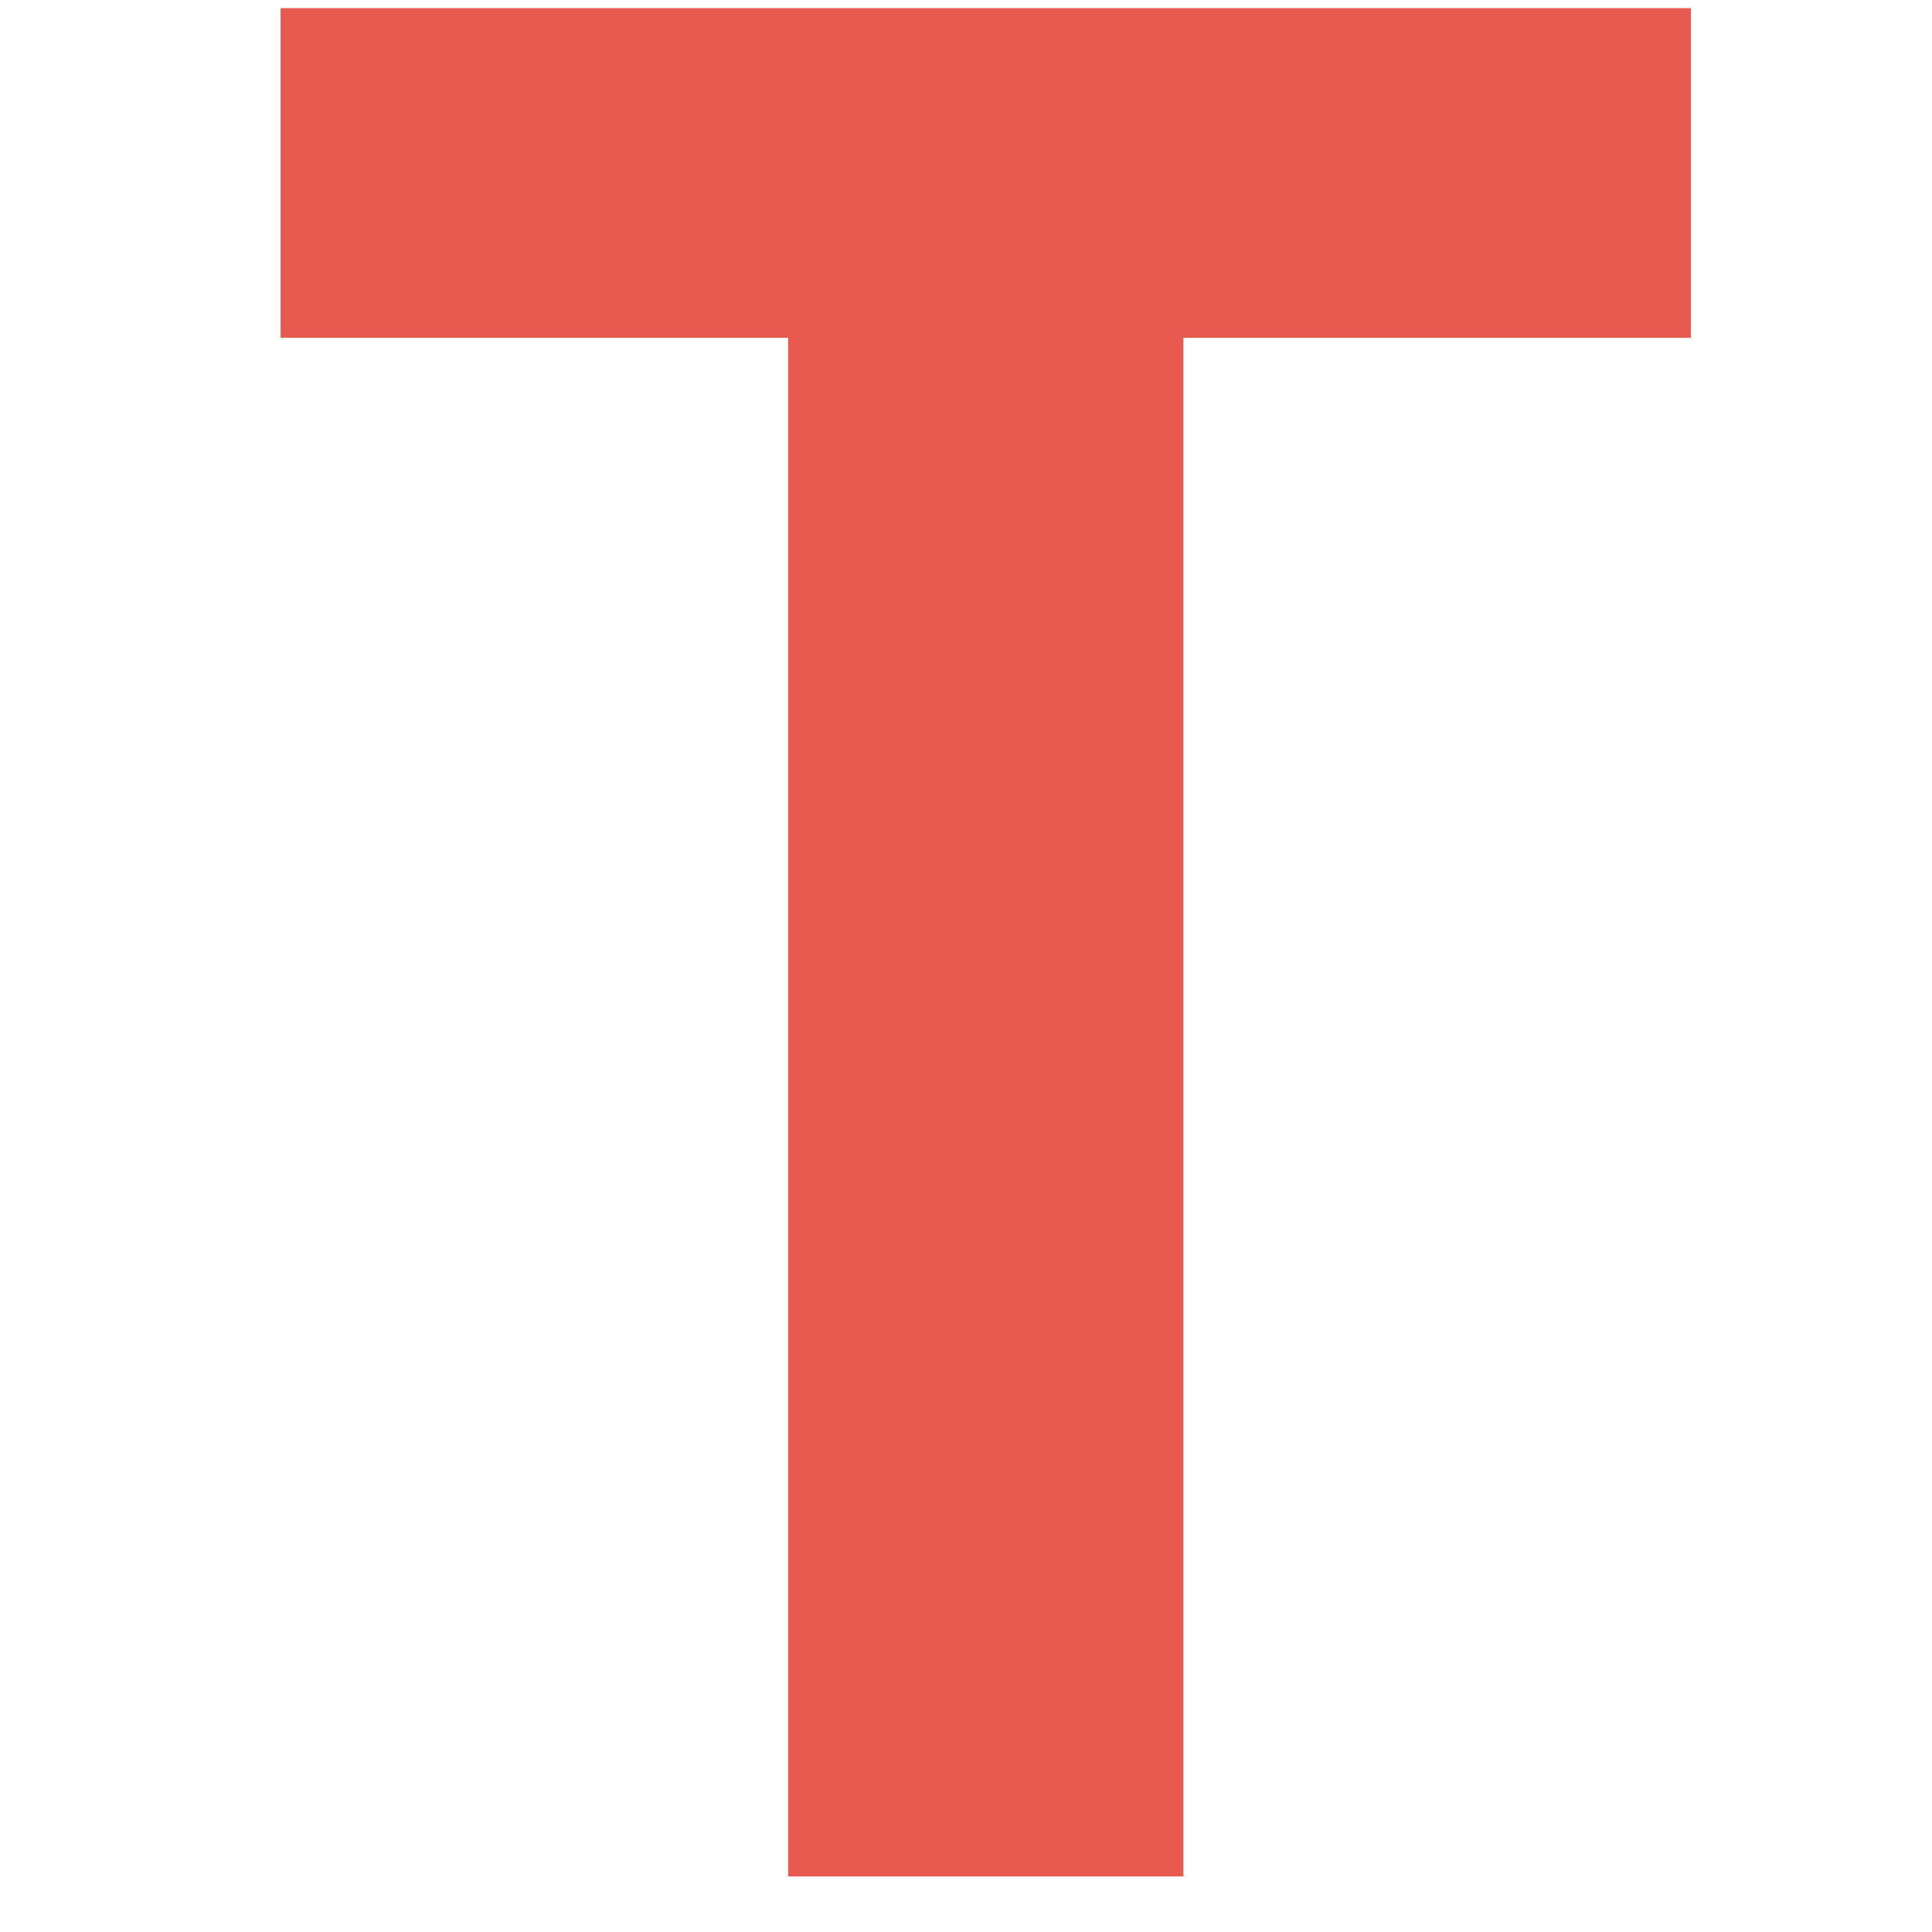
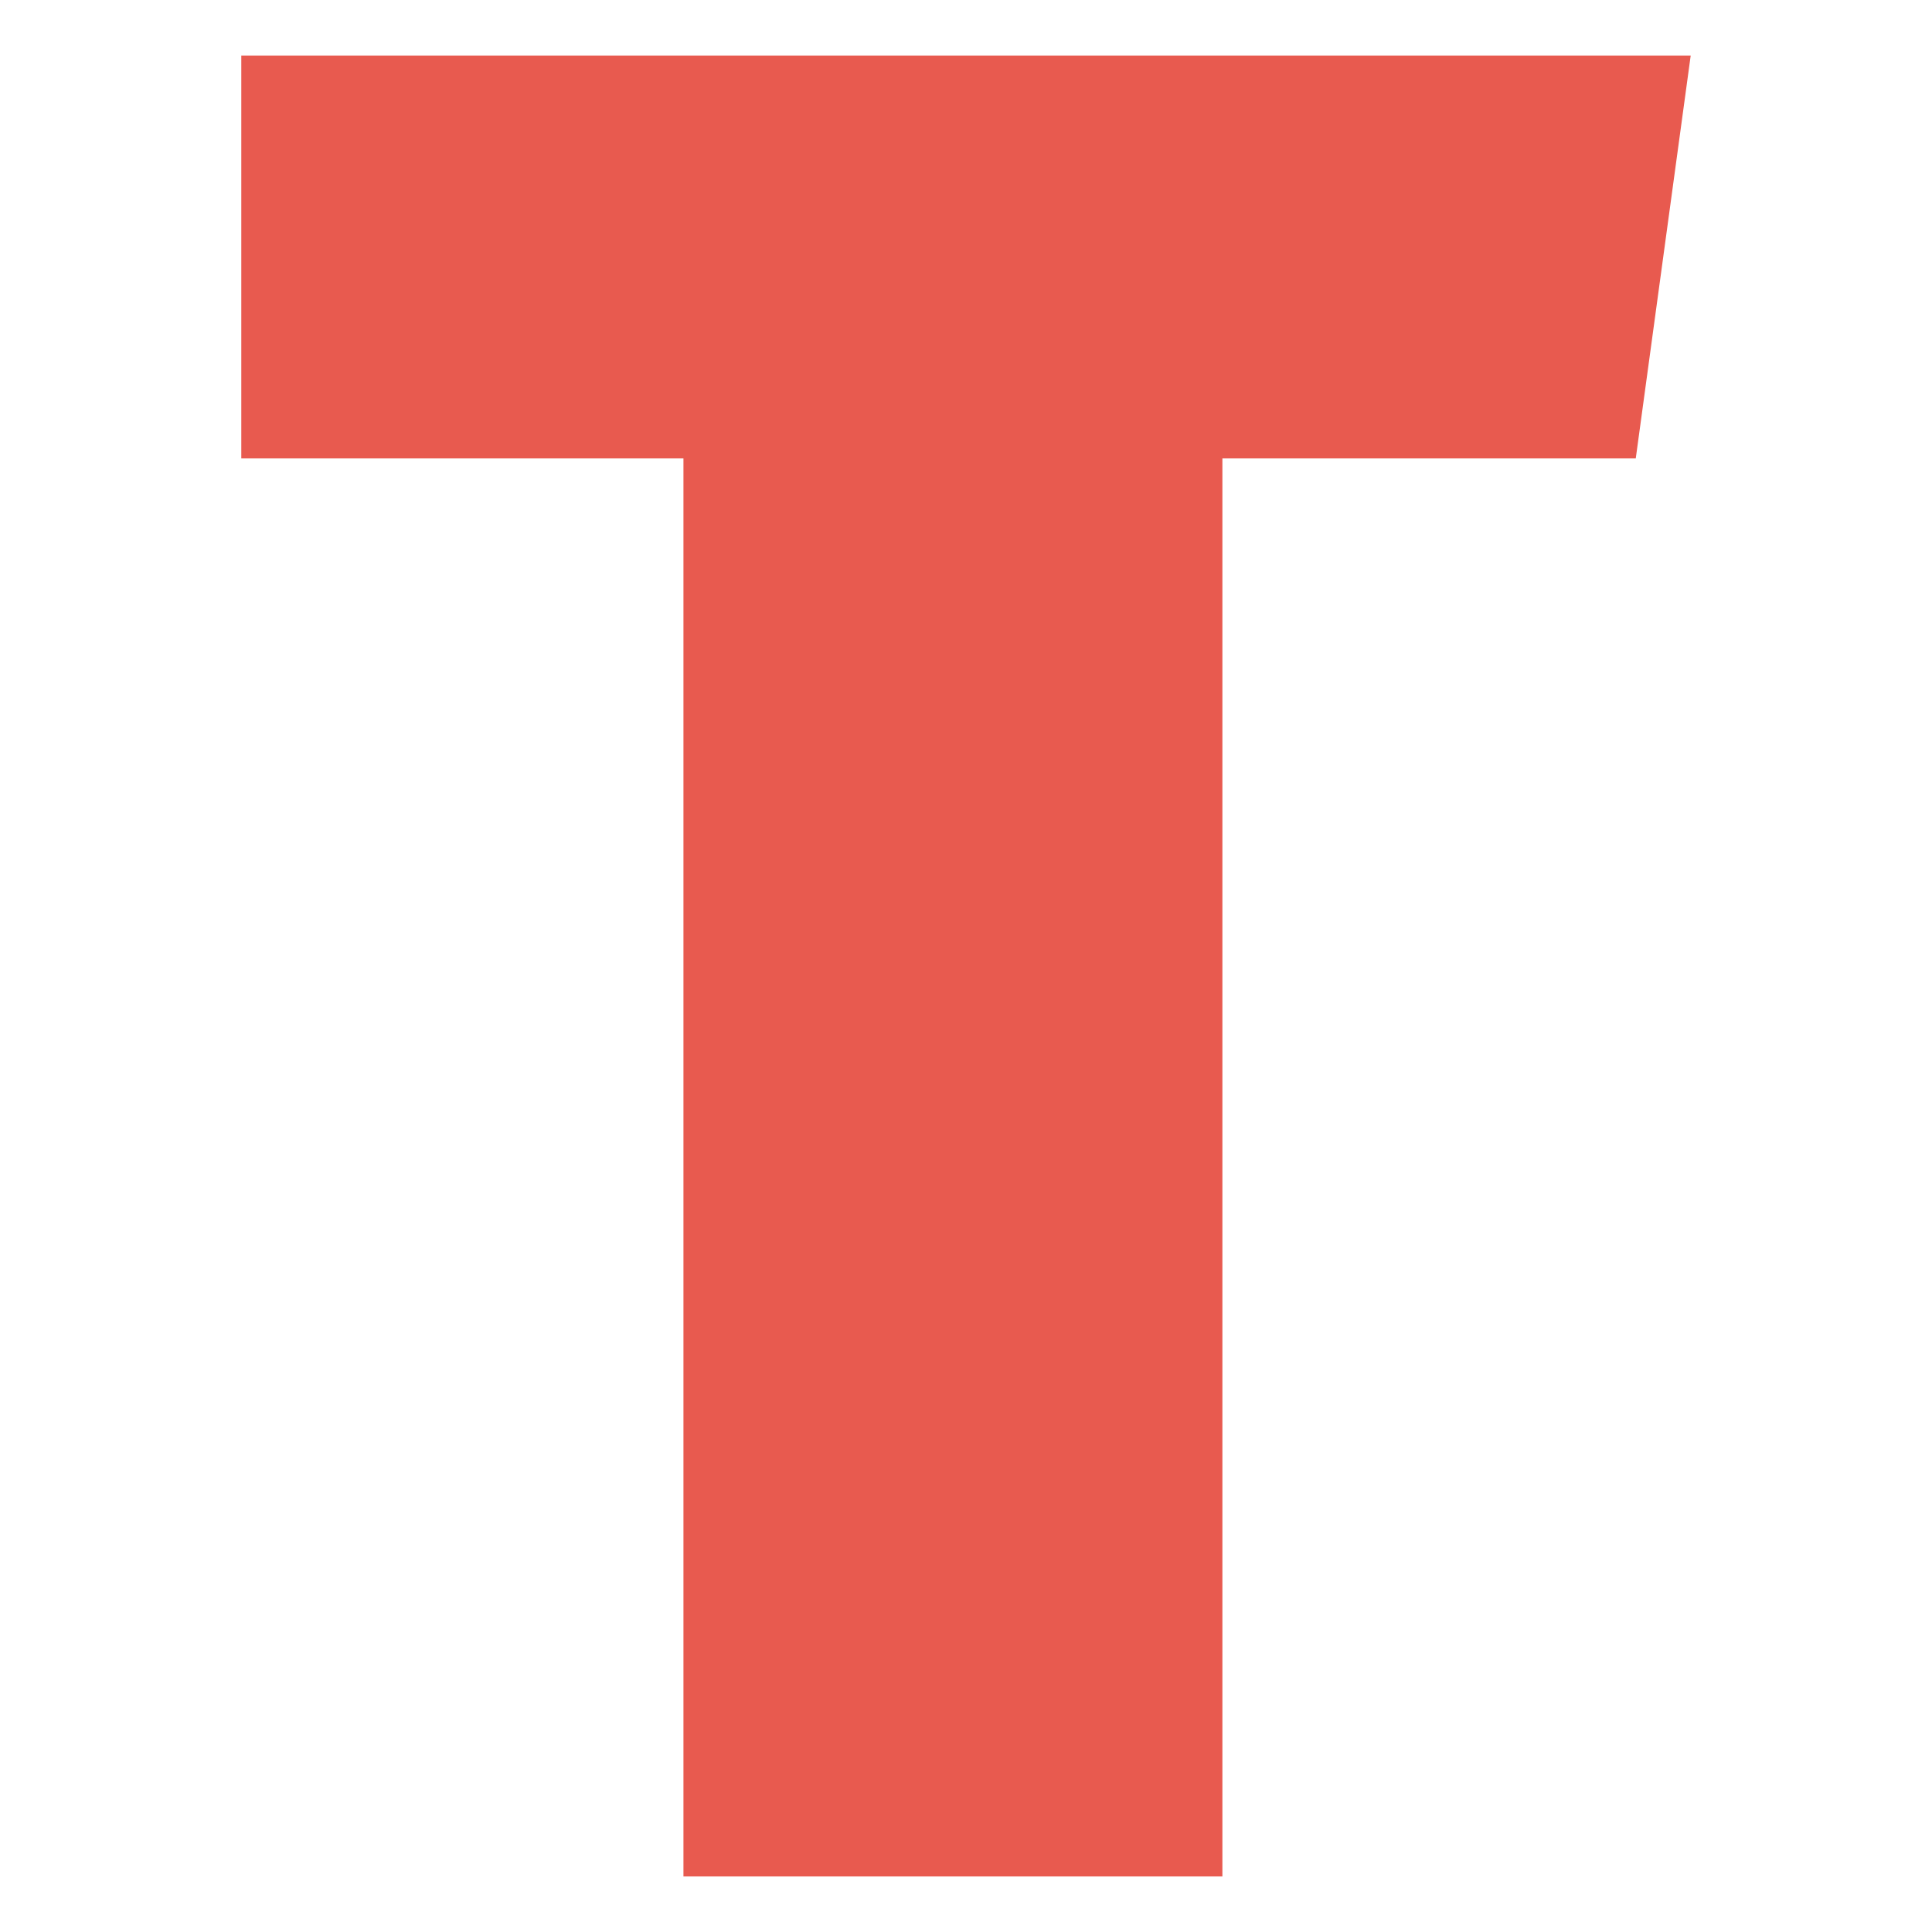
- <svg xmlns="http://www.w3.org/2000/svg" width="100%" height="100%" viewBox="0 0 64 64" version="1.1" xml:space="preserve" style="fill-rule:evenodd;clip-rule:evenodd;stroke-linejoin:round;stroke-miterlimit:2;">
-   <g transform="matrix(1,0,0,1,0,-409.989)">
-     <g id="Fav-Icon-64x64px-RED" transform="matrix(0.250321,0,0,0.250321,-0.246787,409.979)">
-       <rect x="0.986" y="0.041" width="255.671" height="255.671" style="fill:none;" />
-       <g id="Layer1">
-             </g>
-       <g transform="matrix(3.99487,0,0,3.99487,-58.1922,30.2197)">
-         <text x="22.374px" y="54.606px" style="font-family:'FiraSans-Black', 'Fira Sans', sans-serif;font-weight:900;font-size:86.667px;fill:rgb(232,90,79);">T</text>
-       </g>
-     </g>
-   </g>
+ <svg xmlns="http://www.w3.org/2000/svg" width="100%" height="100%" viewBox="0 0 400 400" version="1.1" xml:space="preserve" style="fill-rule:evenodd;clip-rule:evenodd;stroke-linejoin:round;stroke-miterlimit:2;">
+   <rect id="Fav-Icon-64x64px-RED" x="0" y="-0" width="400" height="400" style="fill:none;" />
+   <g id="Layer1" />
+   <path d="M350.042,11.5l-11.375,83.417l-85.584,-0l0,293.583l-111.583,-0l0,-293.583l-91.542,-0l0,-83.417l300.084,-0Z" style="fill:#e85a4f;fill-rule:nonzero;" />
</svg>
